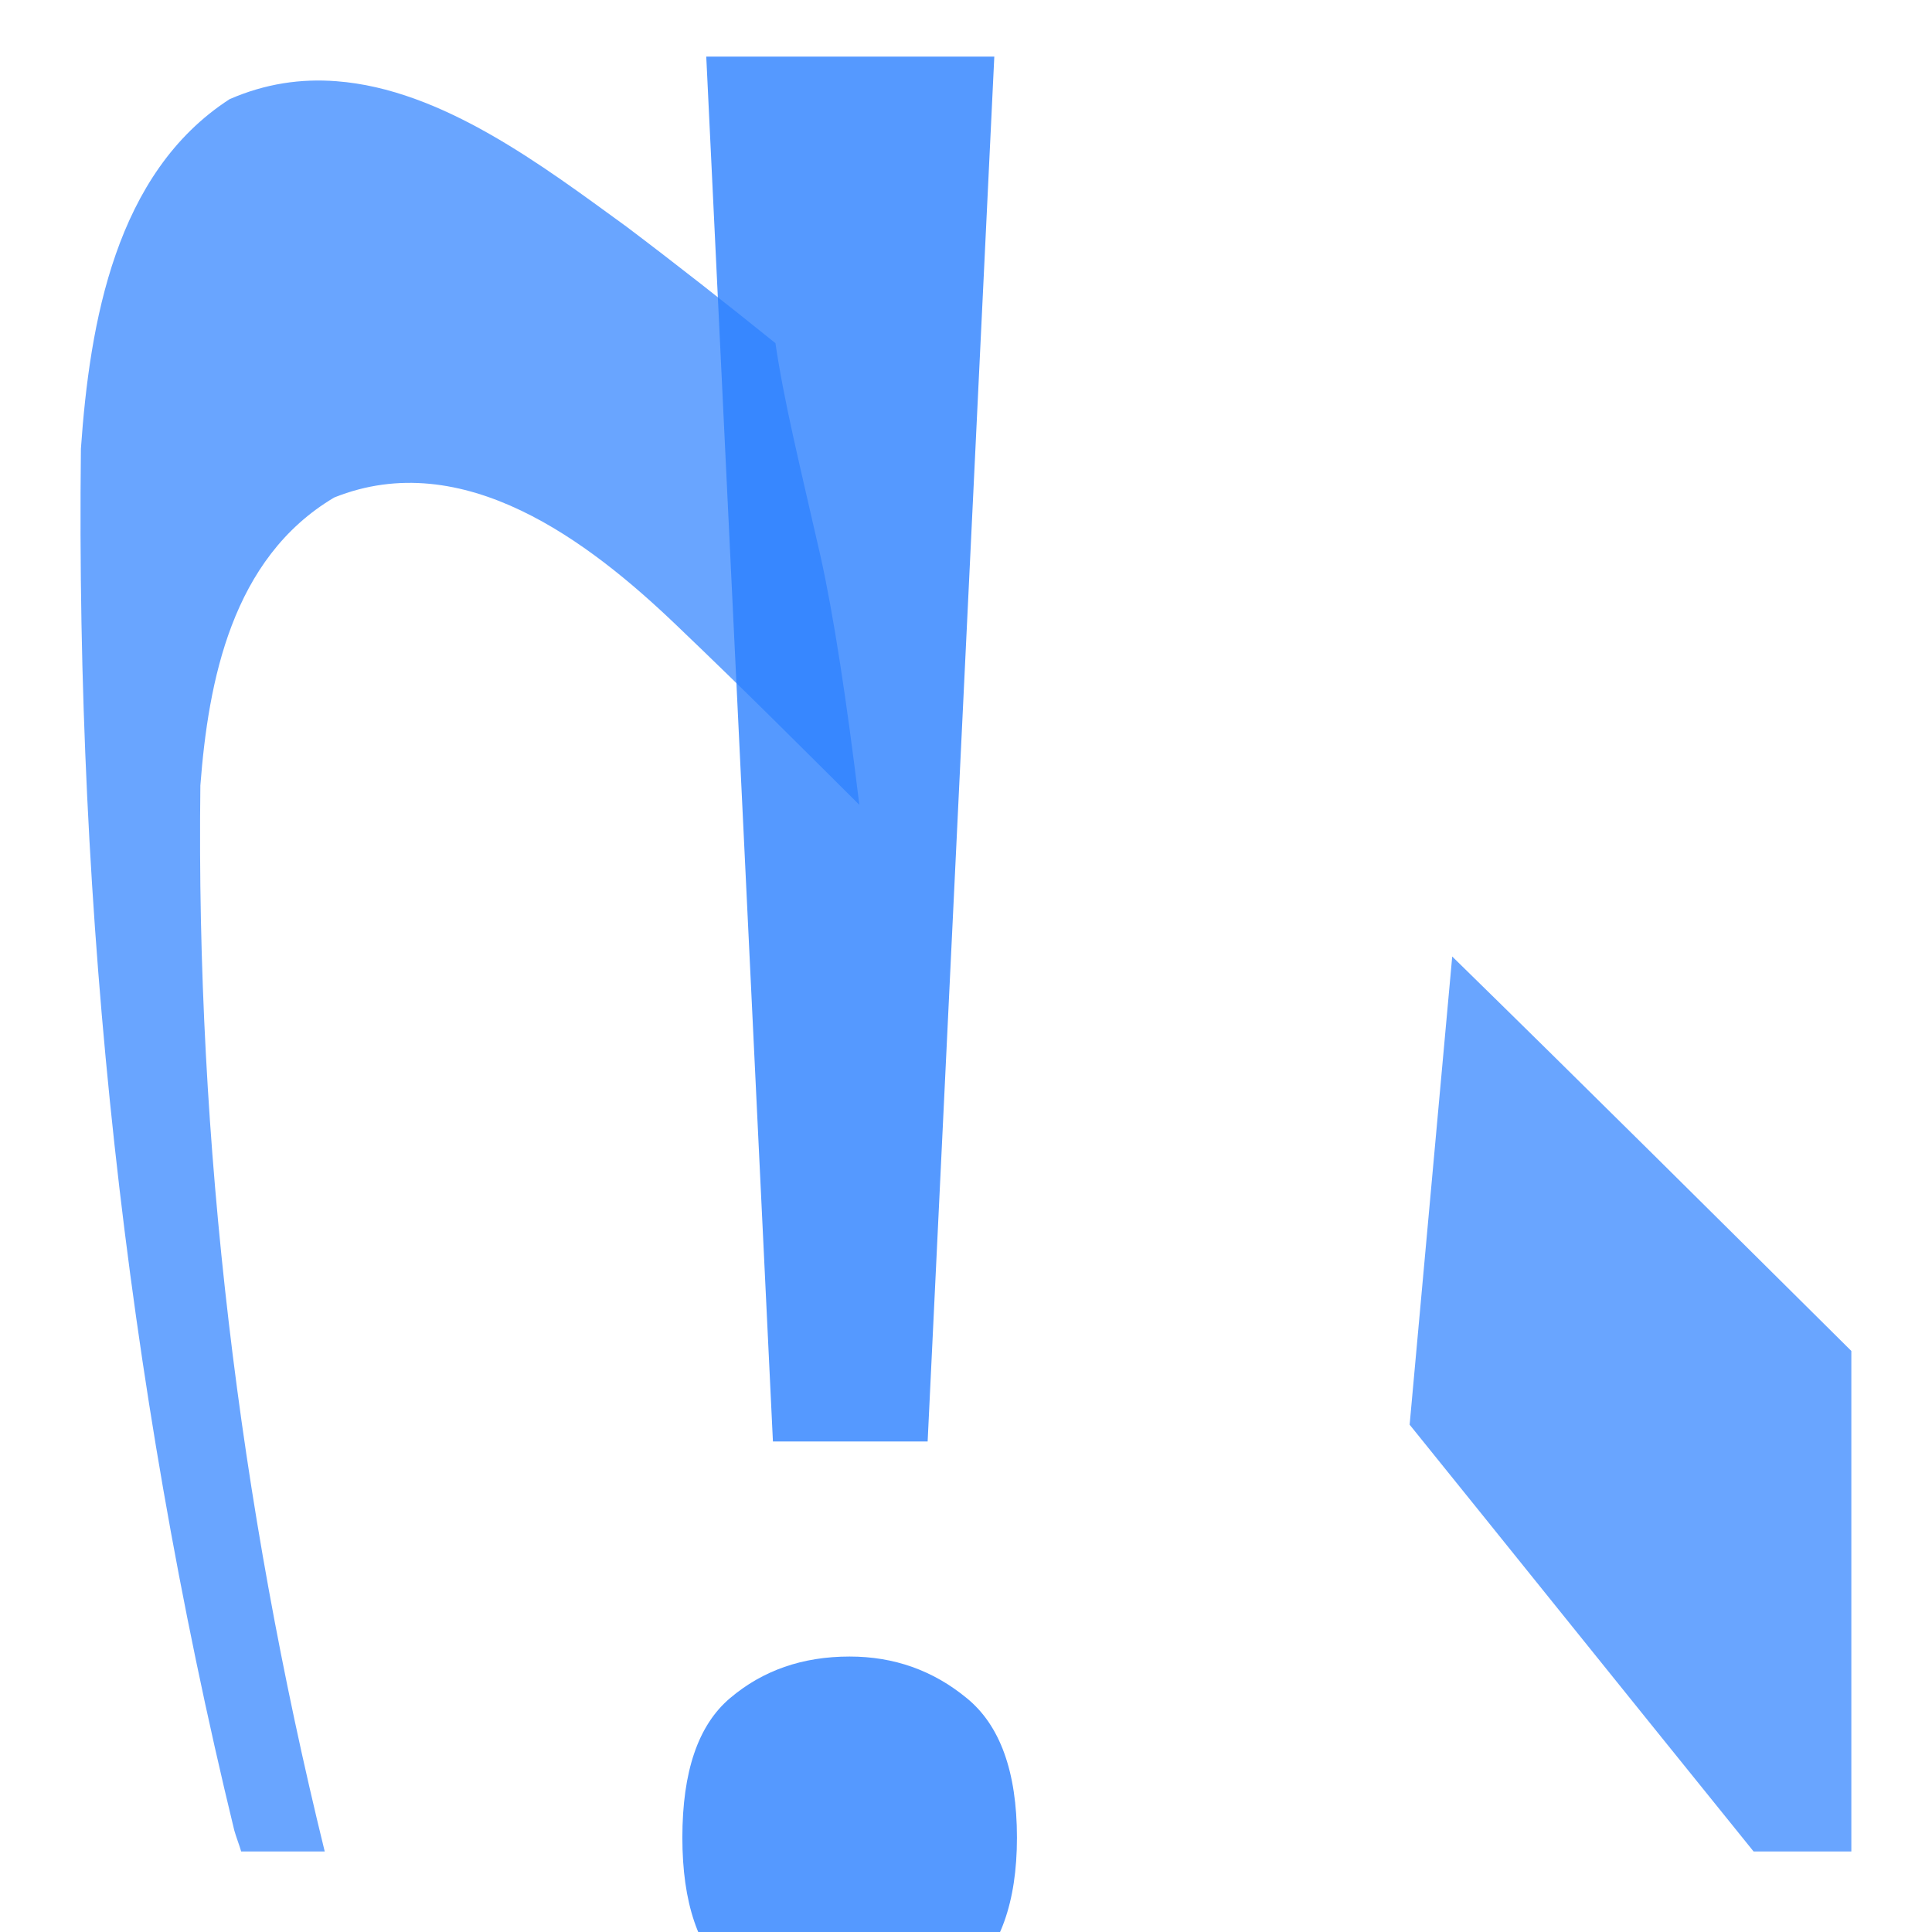
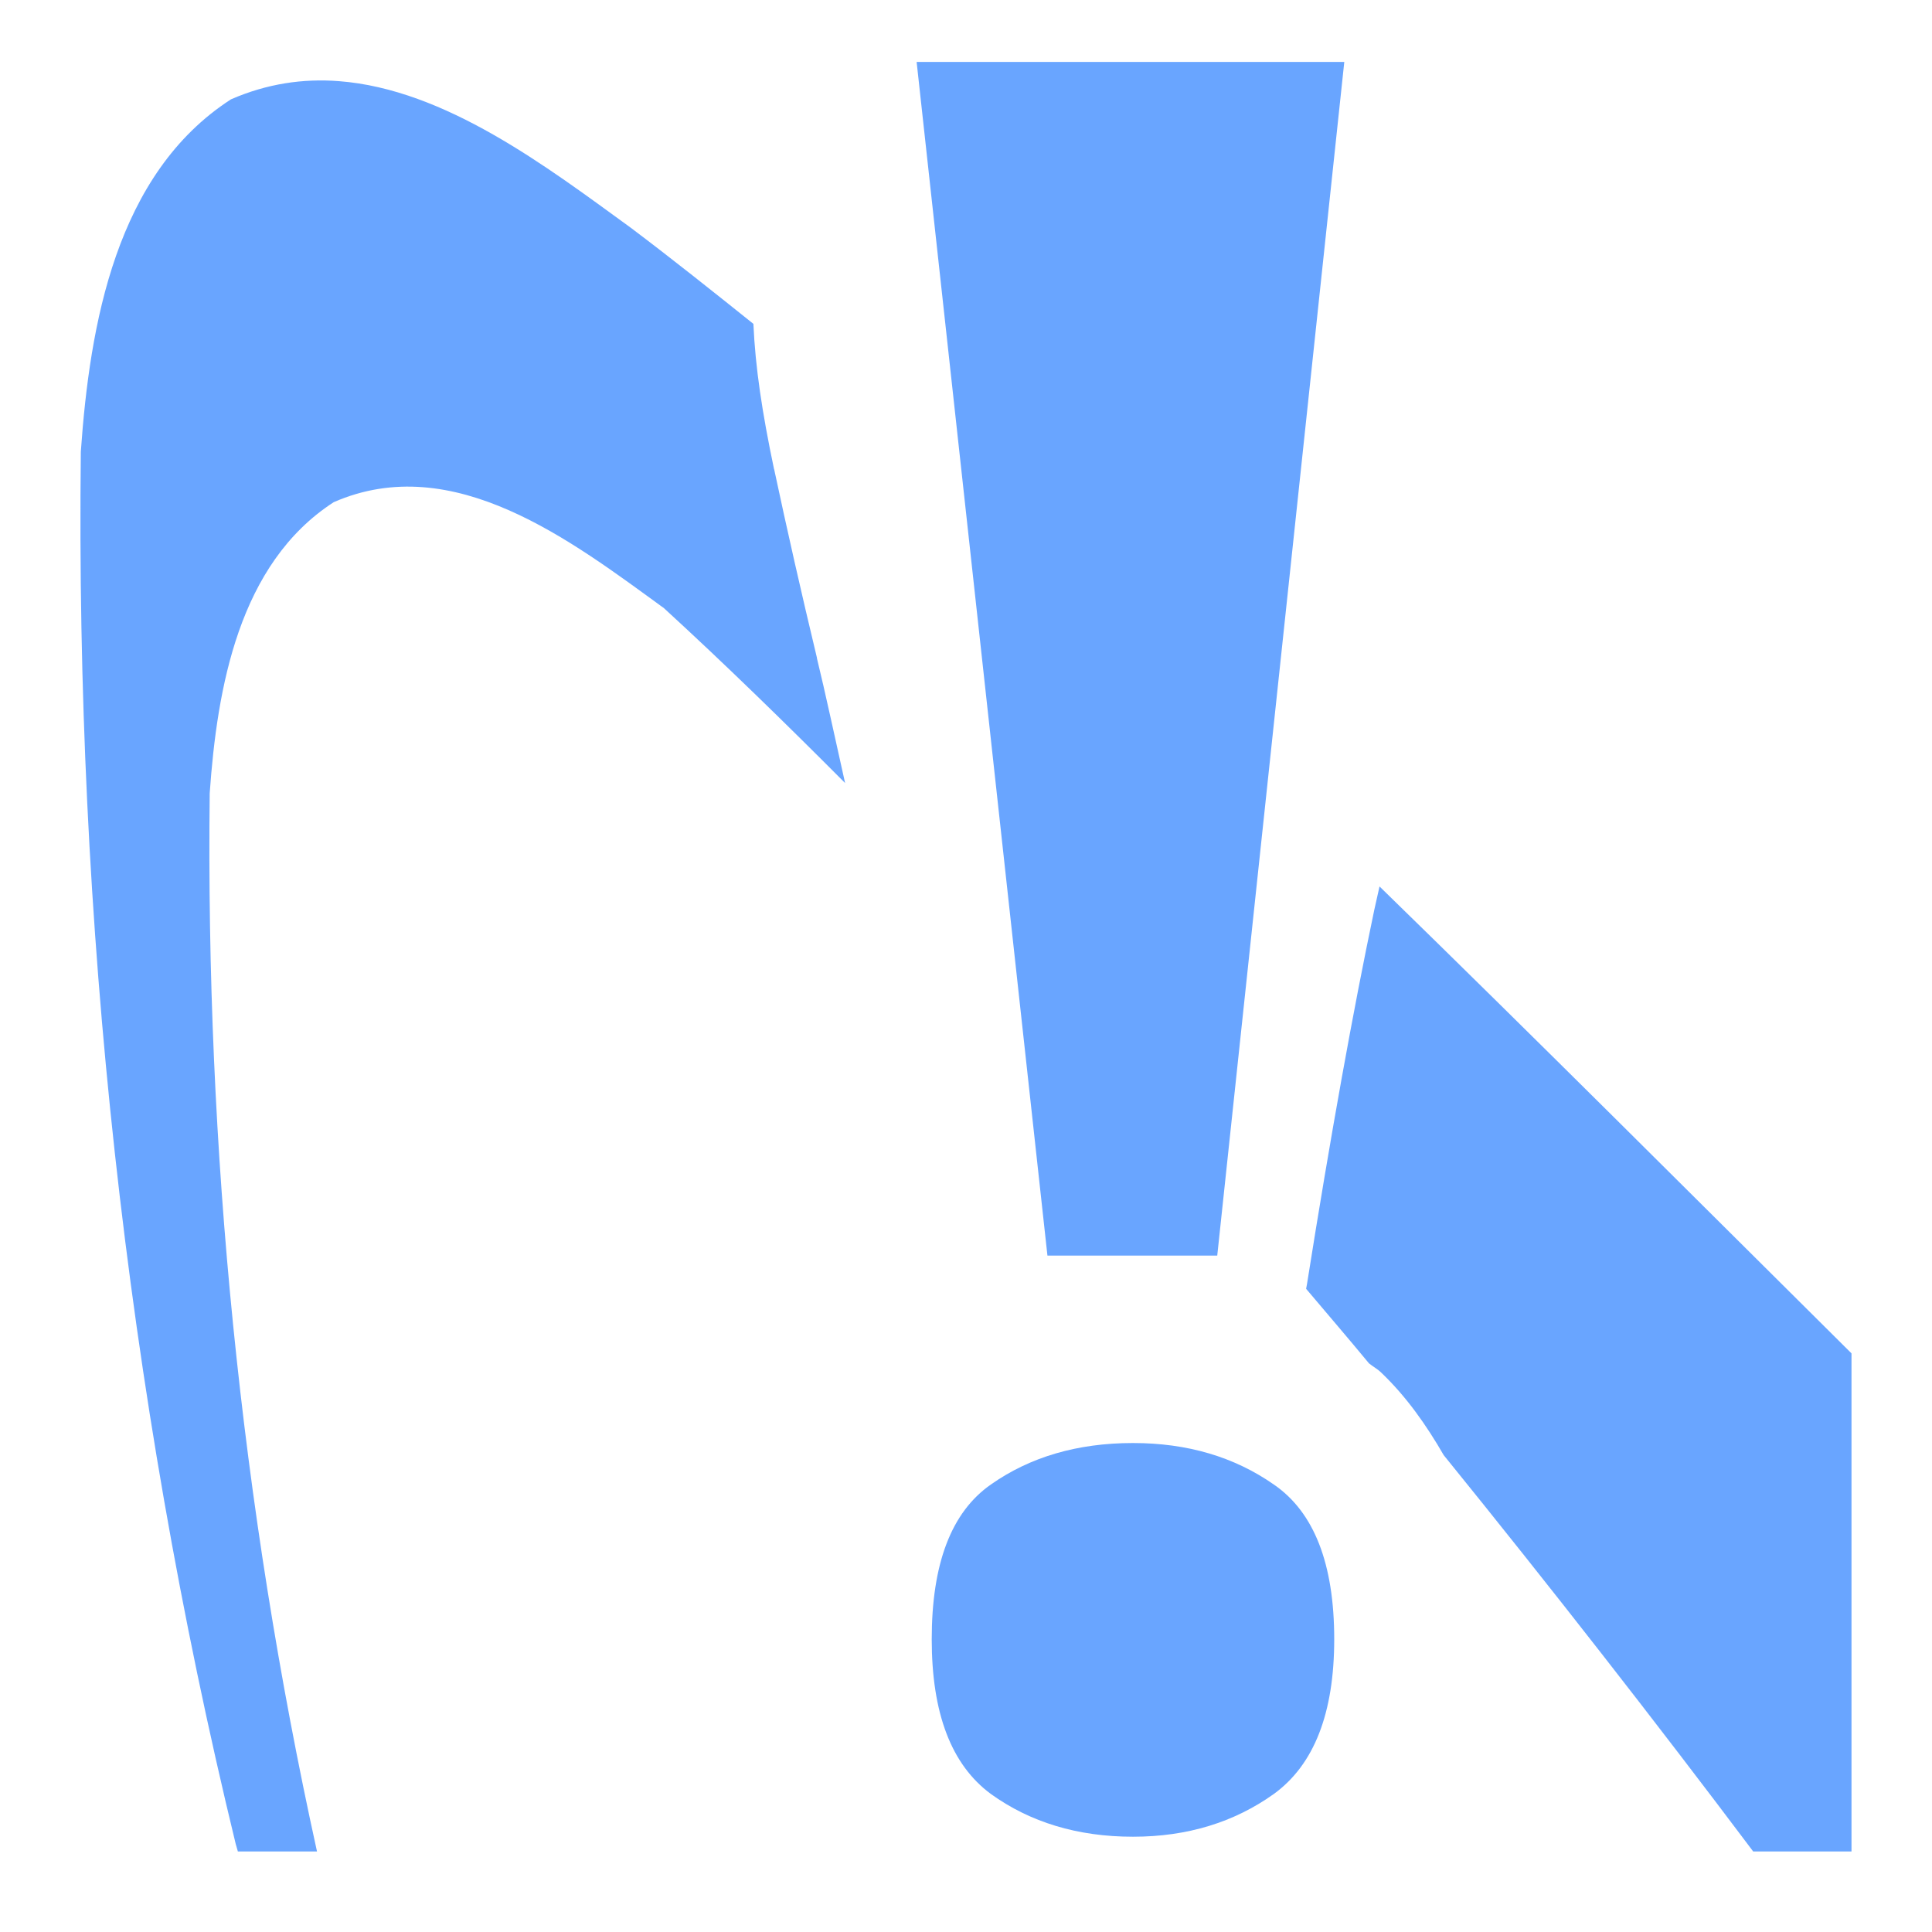
<svg xmlns="http://www.w3.org/2000/svg" width="24px" height="24px" viewBox="0 0 24 24" version="1.1" id="SVGRoot">
  <defs id="defs815" />
  <g id="layer1">
-     <path style="opacity:0.7;fill:#2a7fff;fill-opacity:1;fill-rule:evenodd;stroke:none;stroke-width:0.035px;stroke-linecap:butt;stroke-linejoin:miter;stroke-opacity:1" d="m 18.04,11.882 -0.529,5.816 c 1.146,1.419 2.444,3.038 4.273,5.302 h 1.214 v -6.218 c -1.65,-1.637 -3.298,-3.276 -4.959,-4.901 z" id="path5330" />
-     <path style="opacity:0.7;fill:#2a7fff;fill-opacity:1;fill-rule:evenodd;stroke:none;stroke-width:0.035px;stroke-linecap:butt;stroke-linejoin:miter;stroke-opacity:1" d="M 4.18,1.009 C 3.742,0.975 3.299,1.037 2.852,1.232 1.434,2.149 1.115,4.007 1.005,5.574 0.939,11.338 1.547,17.13 2.91,22.736 c 0.024,0.087 0.061,0.177 0.086,0.264 H 4.034 C 2.967,18.659 2.434,14.203 2.489,9.757 2.588,8.466 2.878,6.935 4.152,6.18 5.756,5.537 7.317,6.728 8.393,7.757 9.333,8.655 9.97,9.298 10.675,9.998 10.518,8.705 10.355,7.636 10.192,6.906 9.929,5.752 9.738,4.983 9.633,4.263 9.022,3.771 8.406,3.286 7.779,2.813 6.745,2.062 5.494,1.108 4.18,1.009 Z m 13.92,10.201 -0.06,0.672 z" id="path17362" />
-     <text id="text389" y="24.637" x="6.053" style="font-style:normal;font-variant:normal;font-weight:normal;font-stretch:normal;font-size:33.524px;line-height:125%;font-family:'AR PL UKai TW';-inkscape-font-specification:'AR PL UKai TW';letter-spacing:0px;word-spacing:0px;writing-mode:lr-tb;opacity:0.8;fill:#2a7fff;fill-opacity:1;stroke:none;stroke-width:1px;stroke-linecap:butt;stroke-linejoin:miter;stroke-opacity:1" xml:space="preserve">
-       <tspan style="font-style:normal;font-variant:normal;font-weight:normal;font-stretch:normal;font-family:'AR PL UKai TW';-inkscape-font-specification:'AR PL UKai TW';writing-mode:lr-tb;fill:#2a7fff;fill-opacity:1;stroke-width:1px" y="24.637" x="6.053" id="tspan387">!</tspan>
+     <path style="opacity:0.7;fill:#2a7fff;fill-opacity:1;fill-rule:evenodd;stroke:none;stroke-width:0.048px;stroke-linecap:butt;stroke-linejoin:miter;stroke-opacity:1" d="M 4.209 1.008 C 3.768 0.974 3.319 1.038 2.869 1.234 C 1.439 2.158 1.115 4.032 1.004 5.611 C 0.938 11.421 1.554 17.257 2.928 22.906 C 2.936 22.937 2.946 22.969 2.955 23 L 3.938 23 C 2.988 18.69 2.555 14.263 2.605 9.854 C 2.697 8.549 2.965 7.002 4.146 6.238 C 5.633 5.588 7.1 6.72 8.248 7.555 C 9.003 8.247 9.753 8.979 10.498 9.727 C 10.382 9.21 10.249 8.588 10.148 8.176 A 1.722 1.722 0 0 1 10.148 8.17 C 9.956 7.371 9.779 6.59 9.617 5.83 A 1.722 1.722 0 0 1 9.615 5.826 C 9.467 5.121 9.383 4.564 9.359 4.023 C 8.855 3.62 8.351 3.217 7.834 2.828 C 6.792 2.071 5.533 1.109 4.209 1.008 z M 17.137 11.012 C 17.112 11.128 17.096 11.19 17.07 11.311 A 1.722 1.722 0 0 0 17.07 11.312 C 16.811 12.543 16.531 14.093 16.236 15.951 A 1.722 1.722 0 0 1 16.225 16.01 C 16.485 16.318 16.749 16.625 17.006 16.936 C 17.056 16.977 17.114 17.007 17.16 17.053 C 17.47 17.349 17.718 17.702 17.934 18.076 C 19.275 19.731 20.568 21.389 21.779 23 L 23 23 L 23 16.812 C 21.049 14.875 19.105 12.929 17.137 11.012 z " id="path17362-9" />
+     <text xml:space="preserve" style="font-style:normal;font-variant:normal;font-weight:bold;font-stretch:normal;font-size:30.526px;line-height:1.25;font-family:Georgia;-inkscape-font-specification:'Georgia Bold';letter-spacing:0px;word-spacing:0px;fill:#2a7fff;fill-opacity:1;stroke:none;stroke-width:0.954;opacity:0.7;" x="8.215" y="22.568" id="text8360">
+       <tspan id="tspan8358" x="8.215" y="22.568" style="stroke-width:0.954;fill:#2a7fff;fill-opacity:1;">!</tspan>
    </text>
+     <g aria-label="!" style="font-style:normal;font-variant:normal;font-weight:bold;font-stretch:normal;font-size:30.526px;line-height:1.25;font-family:Georgia;-inkscape-font-specification:'Georgia Bold';letter-spacing:0px;word-spacing:0px;opacity:0.7;fill:#2a7fff;fill-opacity:1;stroke:none;stroke-width:0.954" id="text8364" />
  </g>
</svg>
